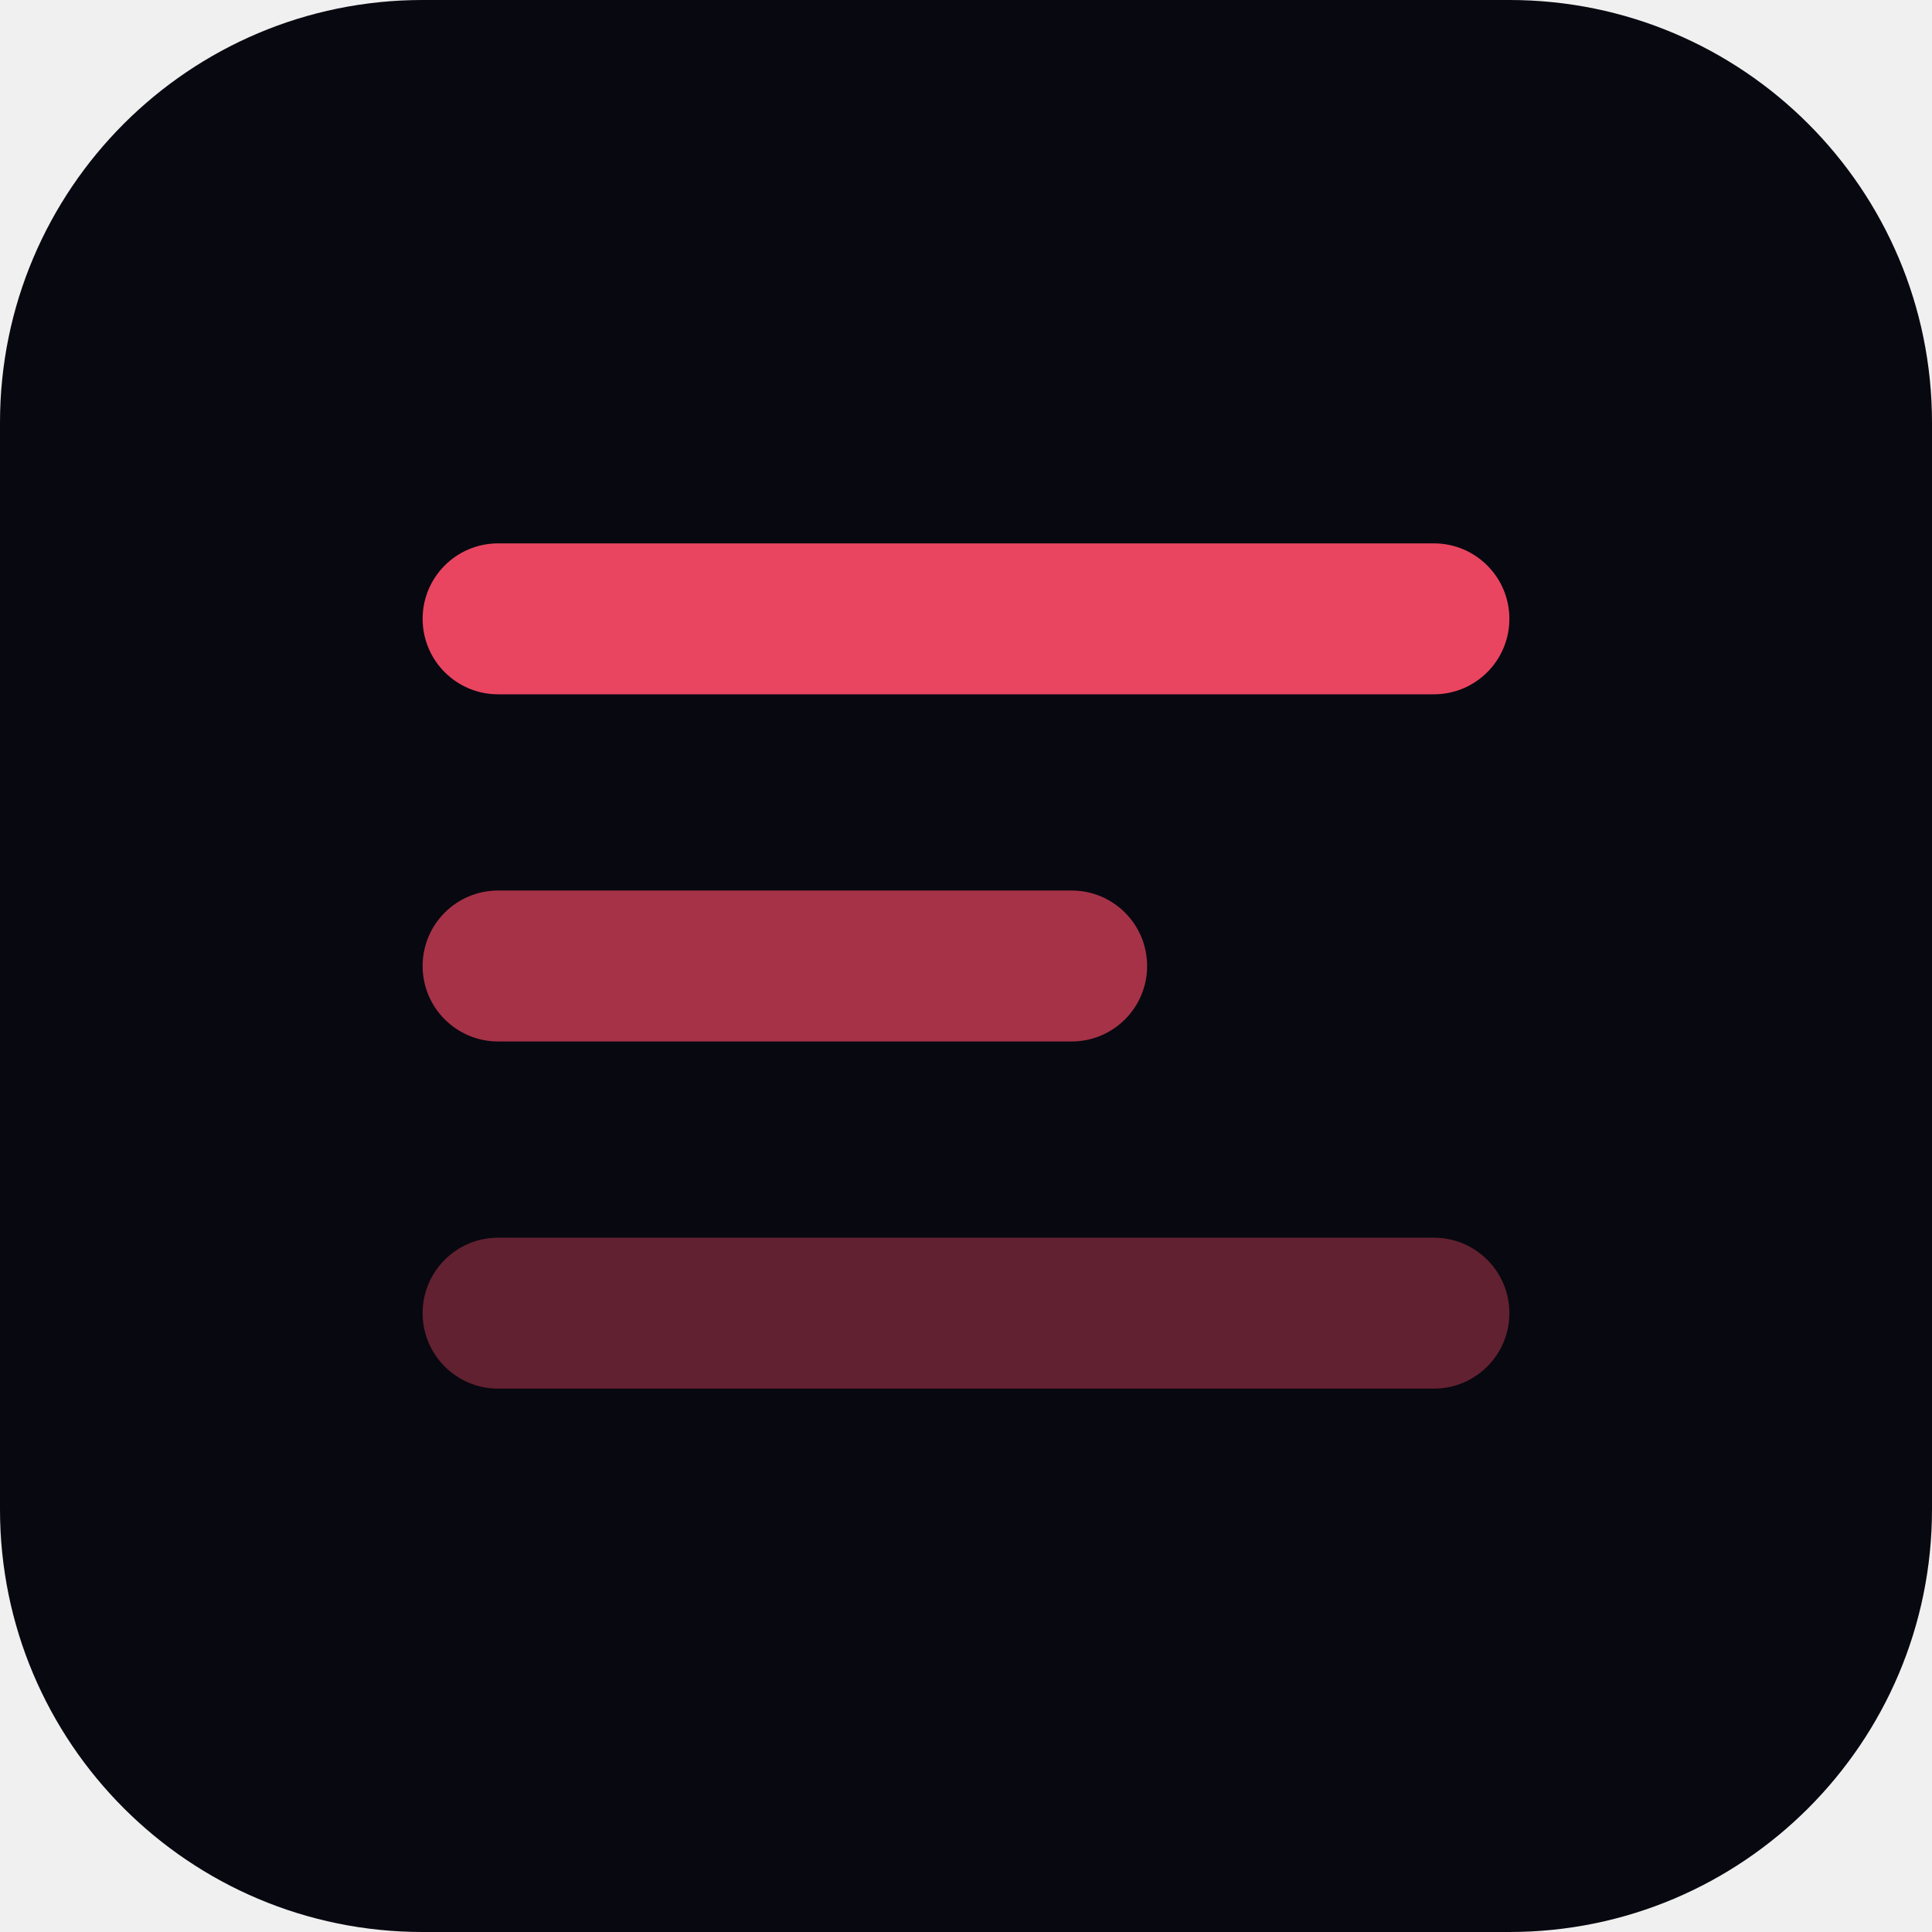
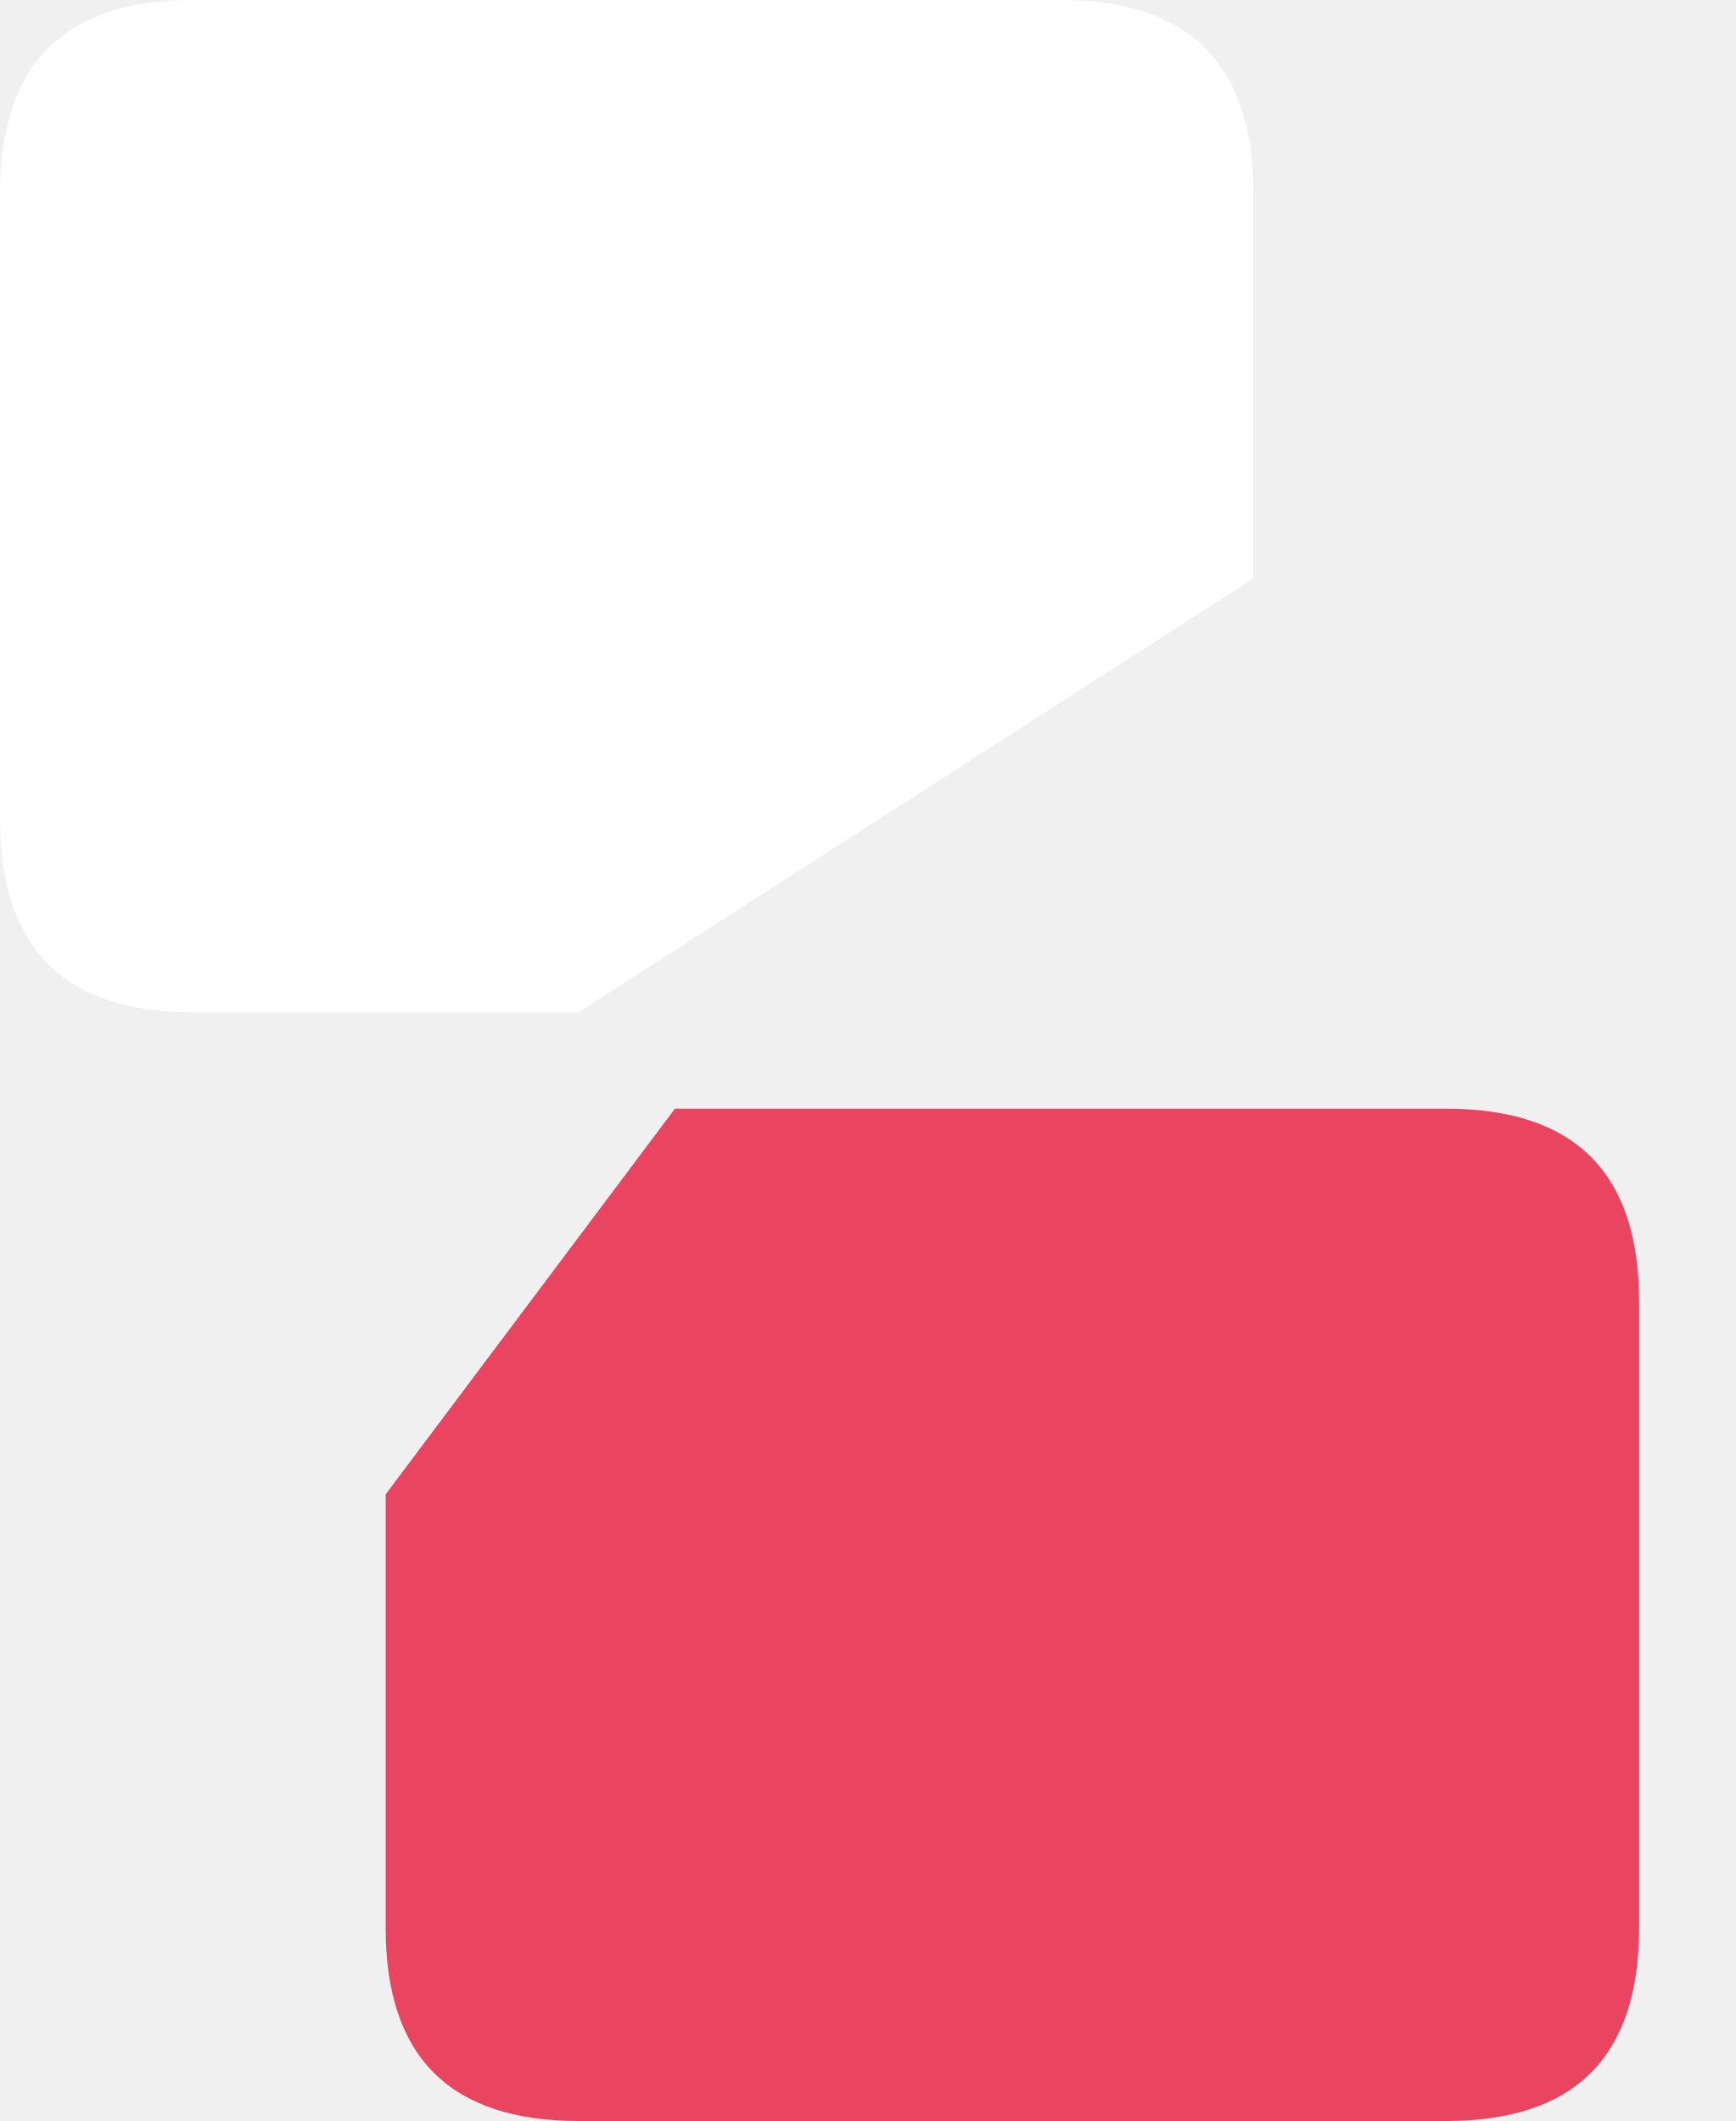
- <svg xmlns="http://www.w3.org/2000/svg" viewBox="0 0 64 64">
-   <rect width="64" height="64" rx="14" fill="#080810" />
-   <rect x="14" y="18" width="36" height="5" rx="2.5" fill="#e94560" />
-   <rect x="14" y="29.5" width="24" height="5" rx="2.5" fill="#e94560" opacity="0.7" />
-   <rect x="14" y="41" width="36" height="5" rx="2.5" fill="#e94560" opacity="0.4" />
+ <svg xmlns="http://www.w3.org/2000/svg" viewBox="0 0 36 44">
+   <path d="M4,0 H22 Q26,0 26,4 V12 L12,21 H4 Q0,21 0,17 V4 Q0,0 4,0 Z" fill="#ffffff" />
+   <path d="M14,23 H30 Q34,23 34,27 V40 Q34,44 30,44 H12 Q8,44 8,40 V31 L14,23 Z" fill="#e94560" />
</svg>
